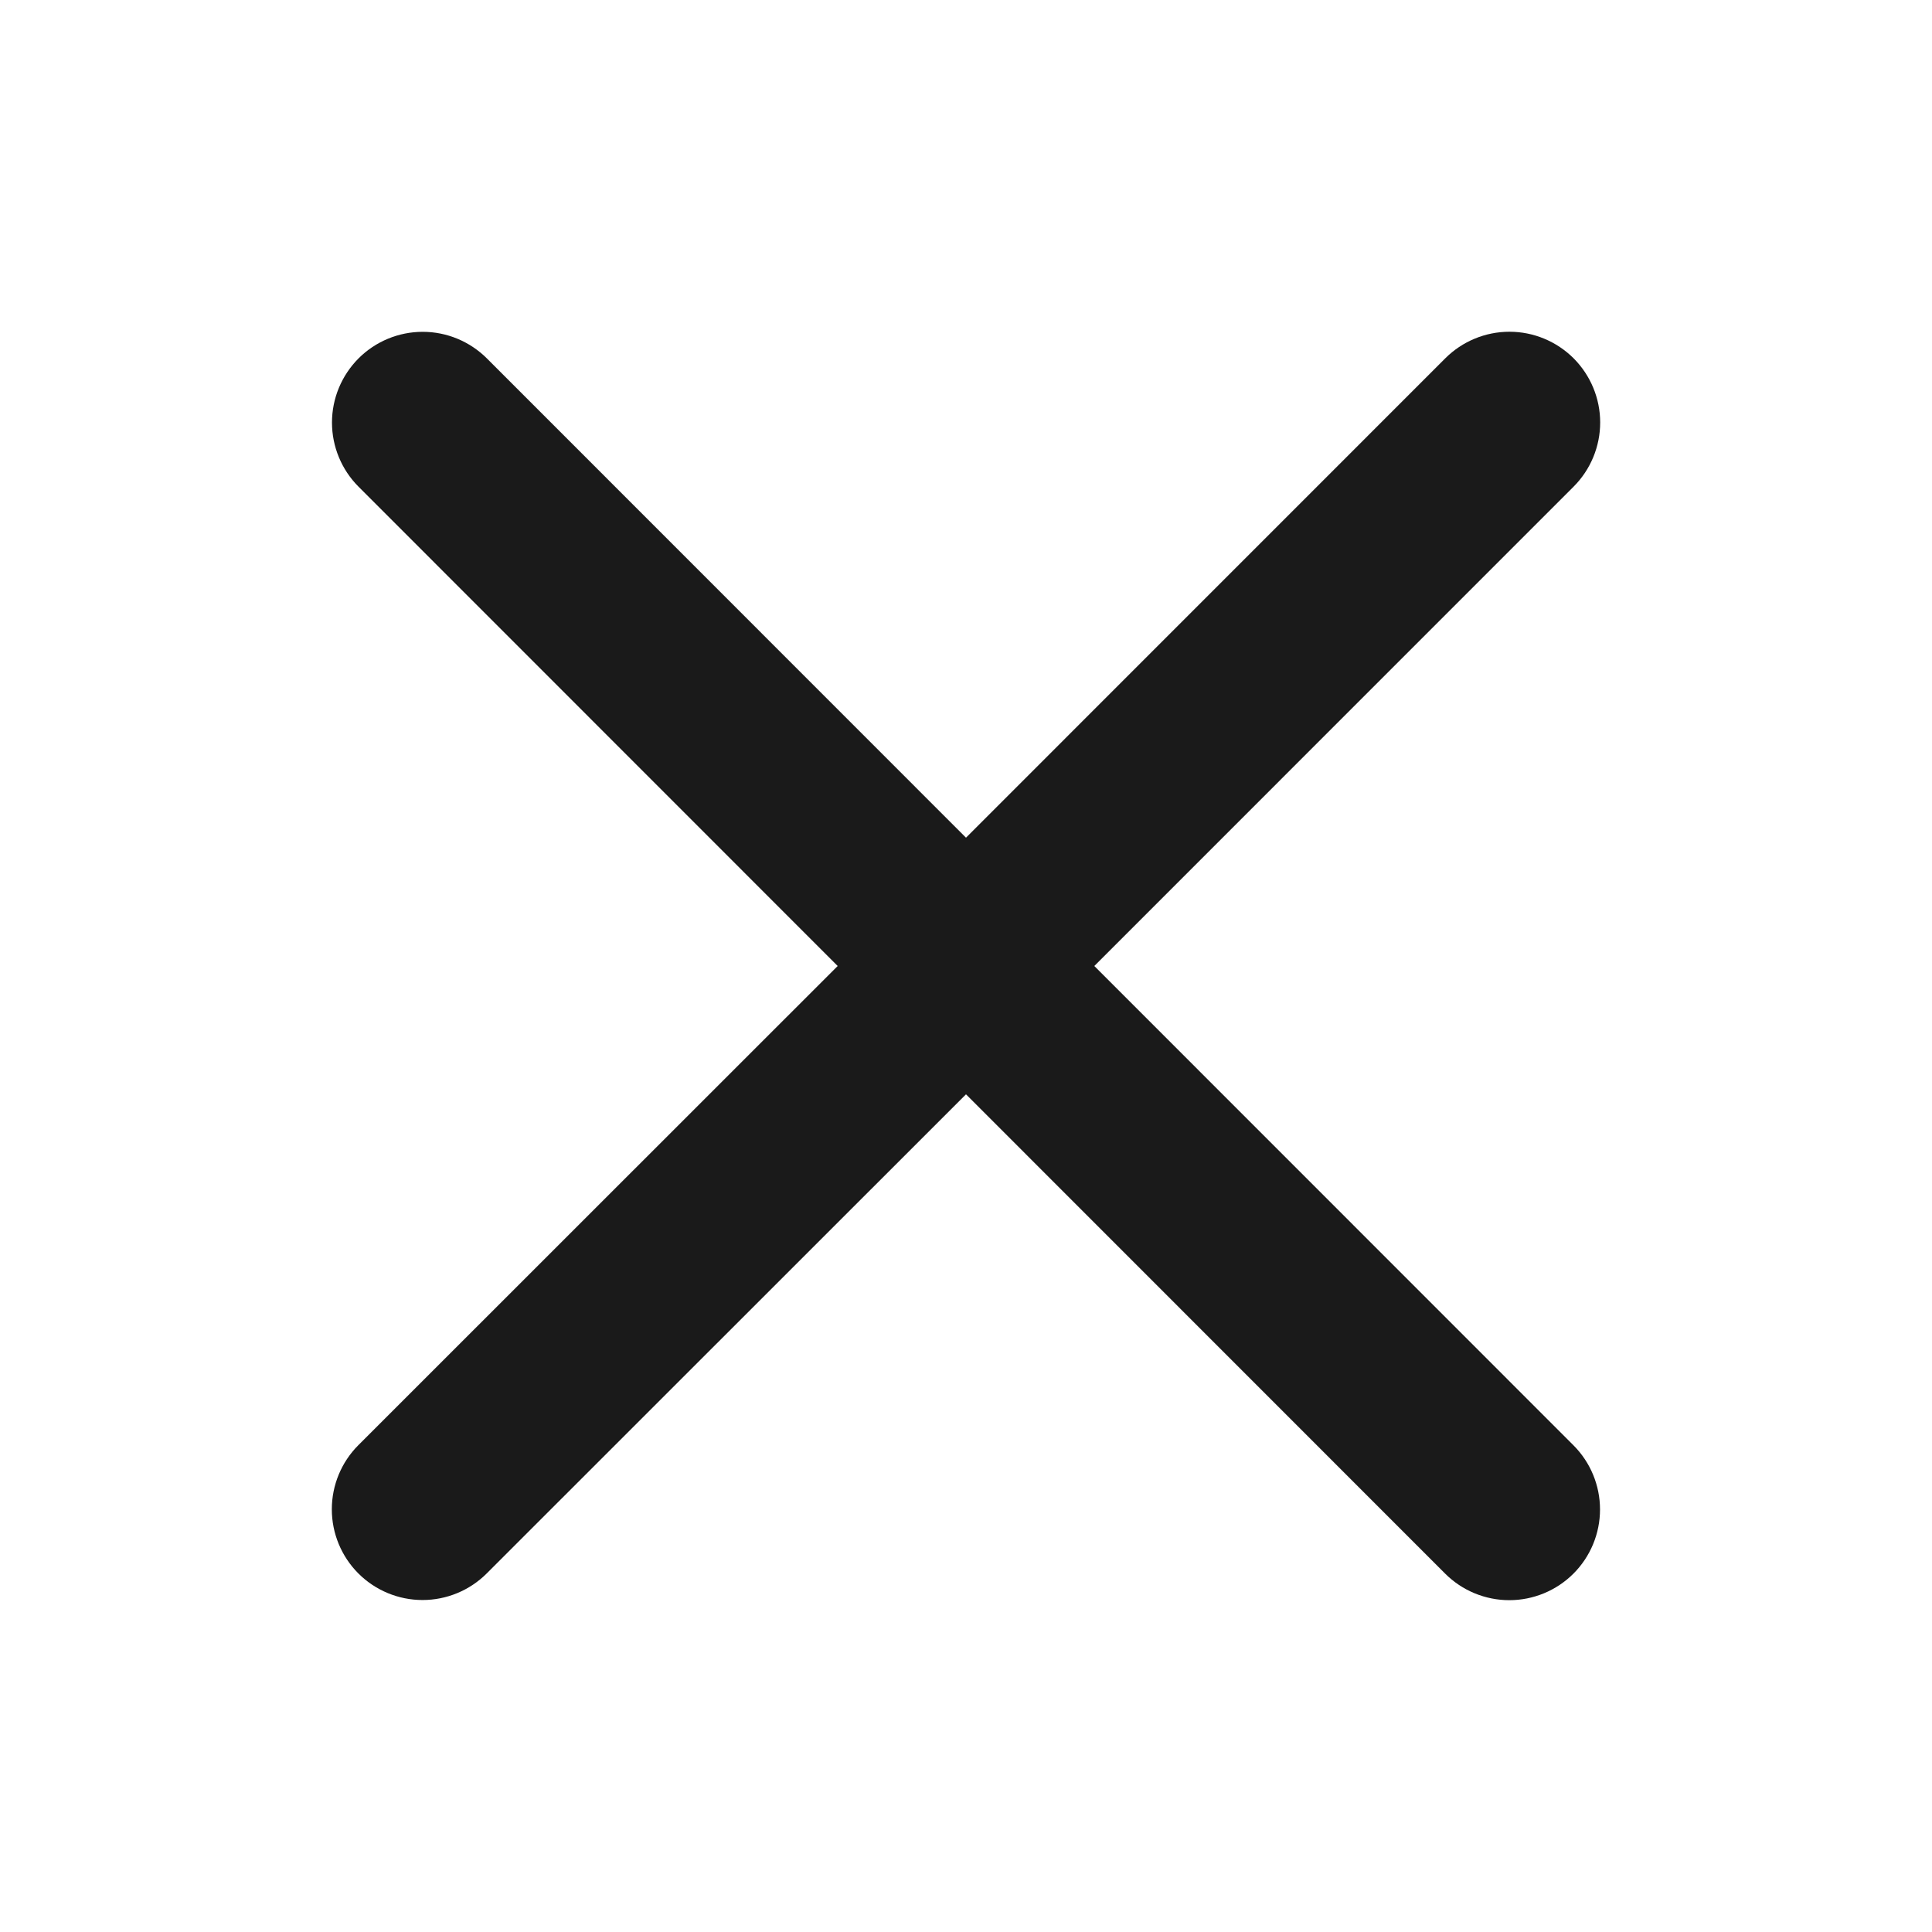
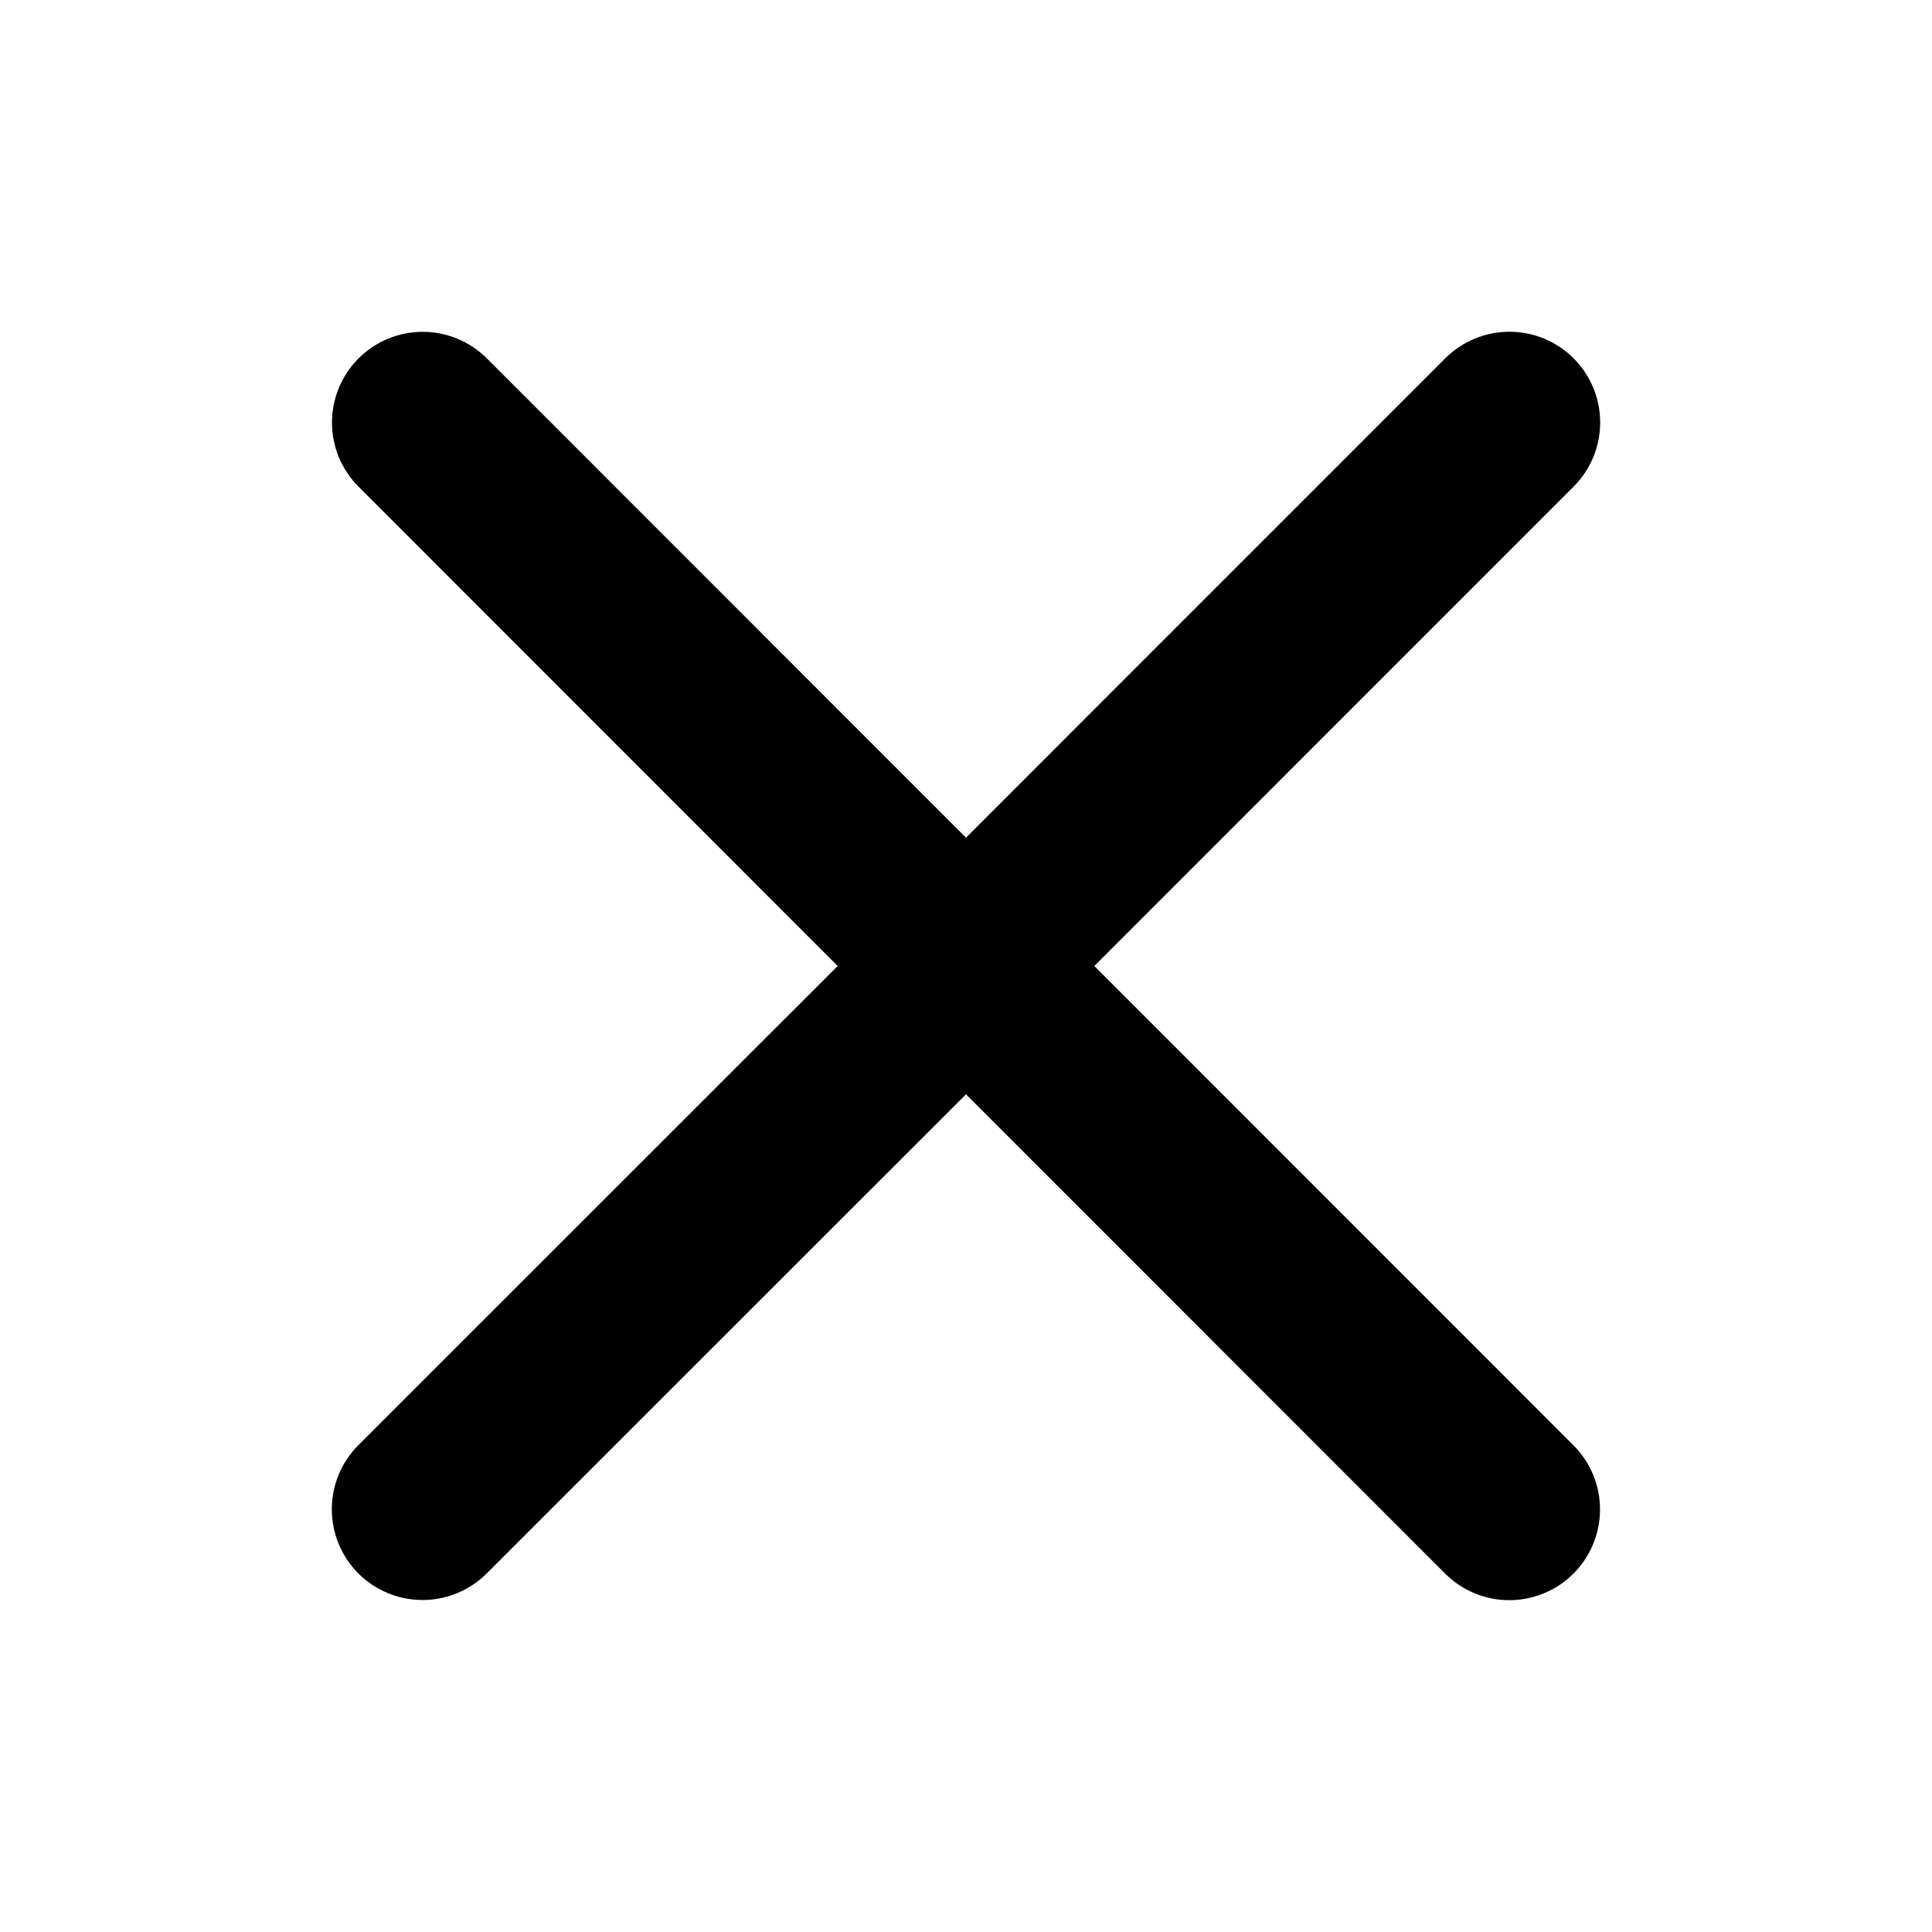
- <svg xmlns="http://www.w3.org/2000/svg" width="24" height="24" viewBox="0 0 24 24" fill="none">
-   <path d="M19.546 17.954C19.757 18.165 19.876 18.452 19.876 18.751C19.876 19.05 19.757 19.337 19.546 19.548C19.335 19.759 19.048 19.878 18.749 19.878C18.45 19.878 18.163 19.759 17.952 19.548L12 13.594L6.046 19.546C5.835 19.757 5.548 19.876 5.249 19.876C4.95 19.876 4.663 19.757 4.452 19.546C4.241 19.335 4.122 19.048 4.122 18.749C4.122 18.45 4.241 18.163 4.452 17.952L10.406 12L4.454 6.046C4.243 5.835 4.124 5.548 4.124 5.249C4.124 4.95 4.243 4.664 4.454 4.452C4.665 4.241 4.952 4.122 5.251 4.122C5.55 4.122 5.836 4.241 6.048 4.452L12 10.406L17.954 4.451C18.165 4.24 18.452 4.121 18.751 4.121C19.05 4.121 19.336 4.24 19.548 4.451C19.759 4.663 19.878 4.949 19.878 5.248C19.878 5.547 19.759 5.834 19.548 6.045L13.594 12L19.546 17.954Z" fill="#1A1A1A" />
+ <svg xmlns="http://www.w3.org/2000/svg" width="24" height="24" viewBox="0 0 24 24">
+   <path d="M19.546 17.954C19.757 18.165 19.876 18.452 19.876 18.751C19.876 19.05 19.757 19.337 19.546 19.548C19.335 19.759 19.048 19.878 18.749 19.878C18.45 19.878 18.163 19.759 17.952 19.548L12 13.594L6.046 19.546C5.835 19.757 5.548 19.876 5.249 19.876C4.95 19.876 4.663 19.757 4.452 19.546C4.241 19.335 4.122 19.048 4.122 18.749C4.122 18.45 4.241 18.163 4.452 17.952L10.406 12L4.454 6.046C4.243 5.835 4.124 5.548 4.124 5.249C4.124 4.95 4.243 4.664 4.454 4.452C4.665 4.241 4.952 4.122 5.251 4.122C5.55 4.122 5.836 4.241 6.048 4.452L12 10.406L17.954 4.451C18.165 4.24 18.452 4.121 18.751 4.121C19.05 4.121 19.336 4.24 19.548 4.451C19.759 4.663 19.878 4.949 19.878 5.248C19.878 5.547 19.759 5.834 19.548 6.045L13.594 12L19.546 17.954Z" />
</svg>
